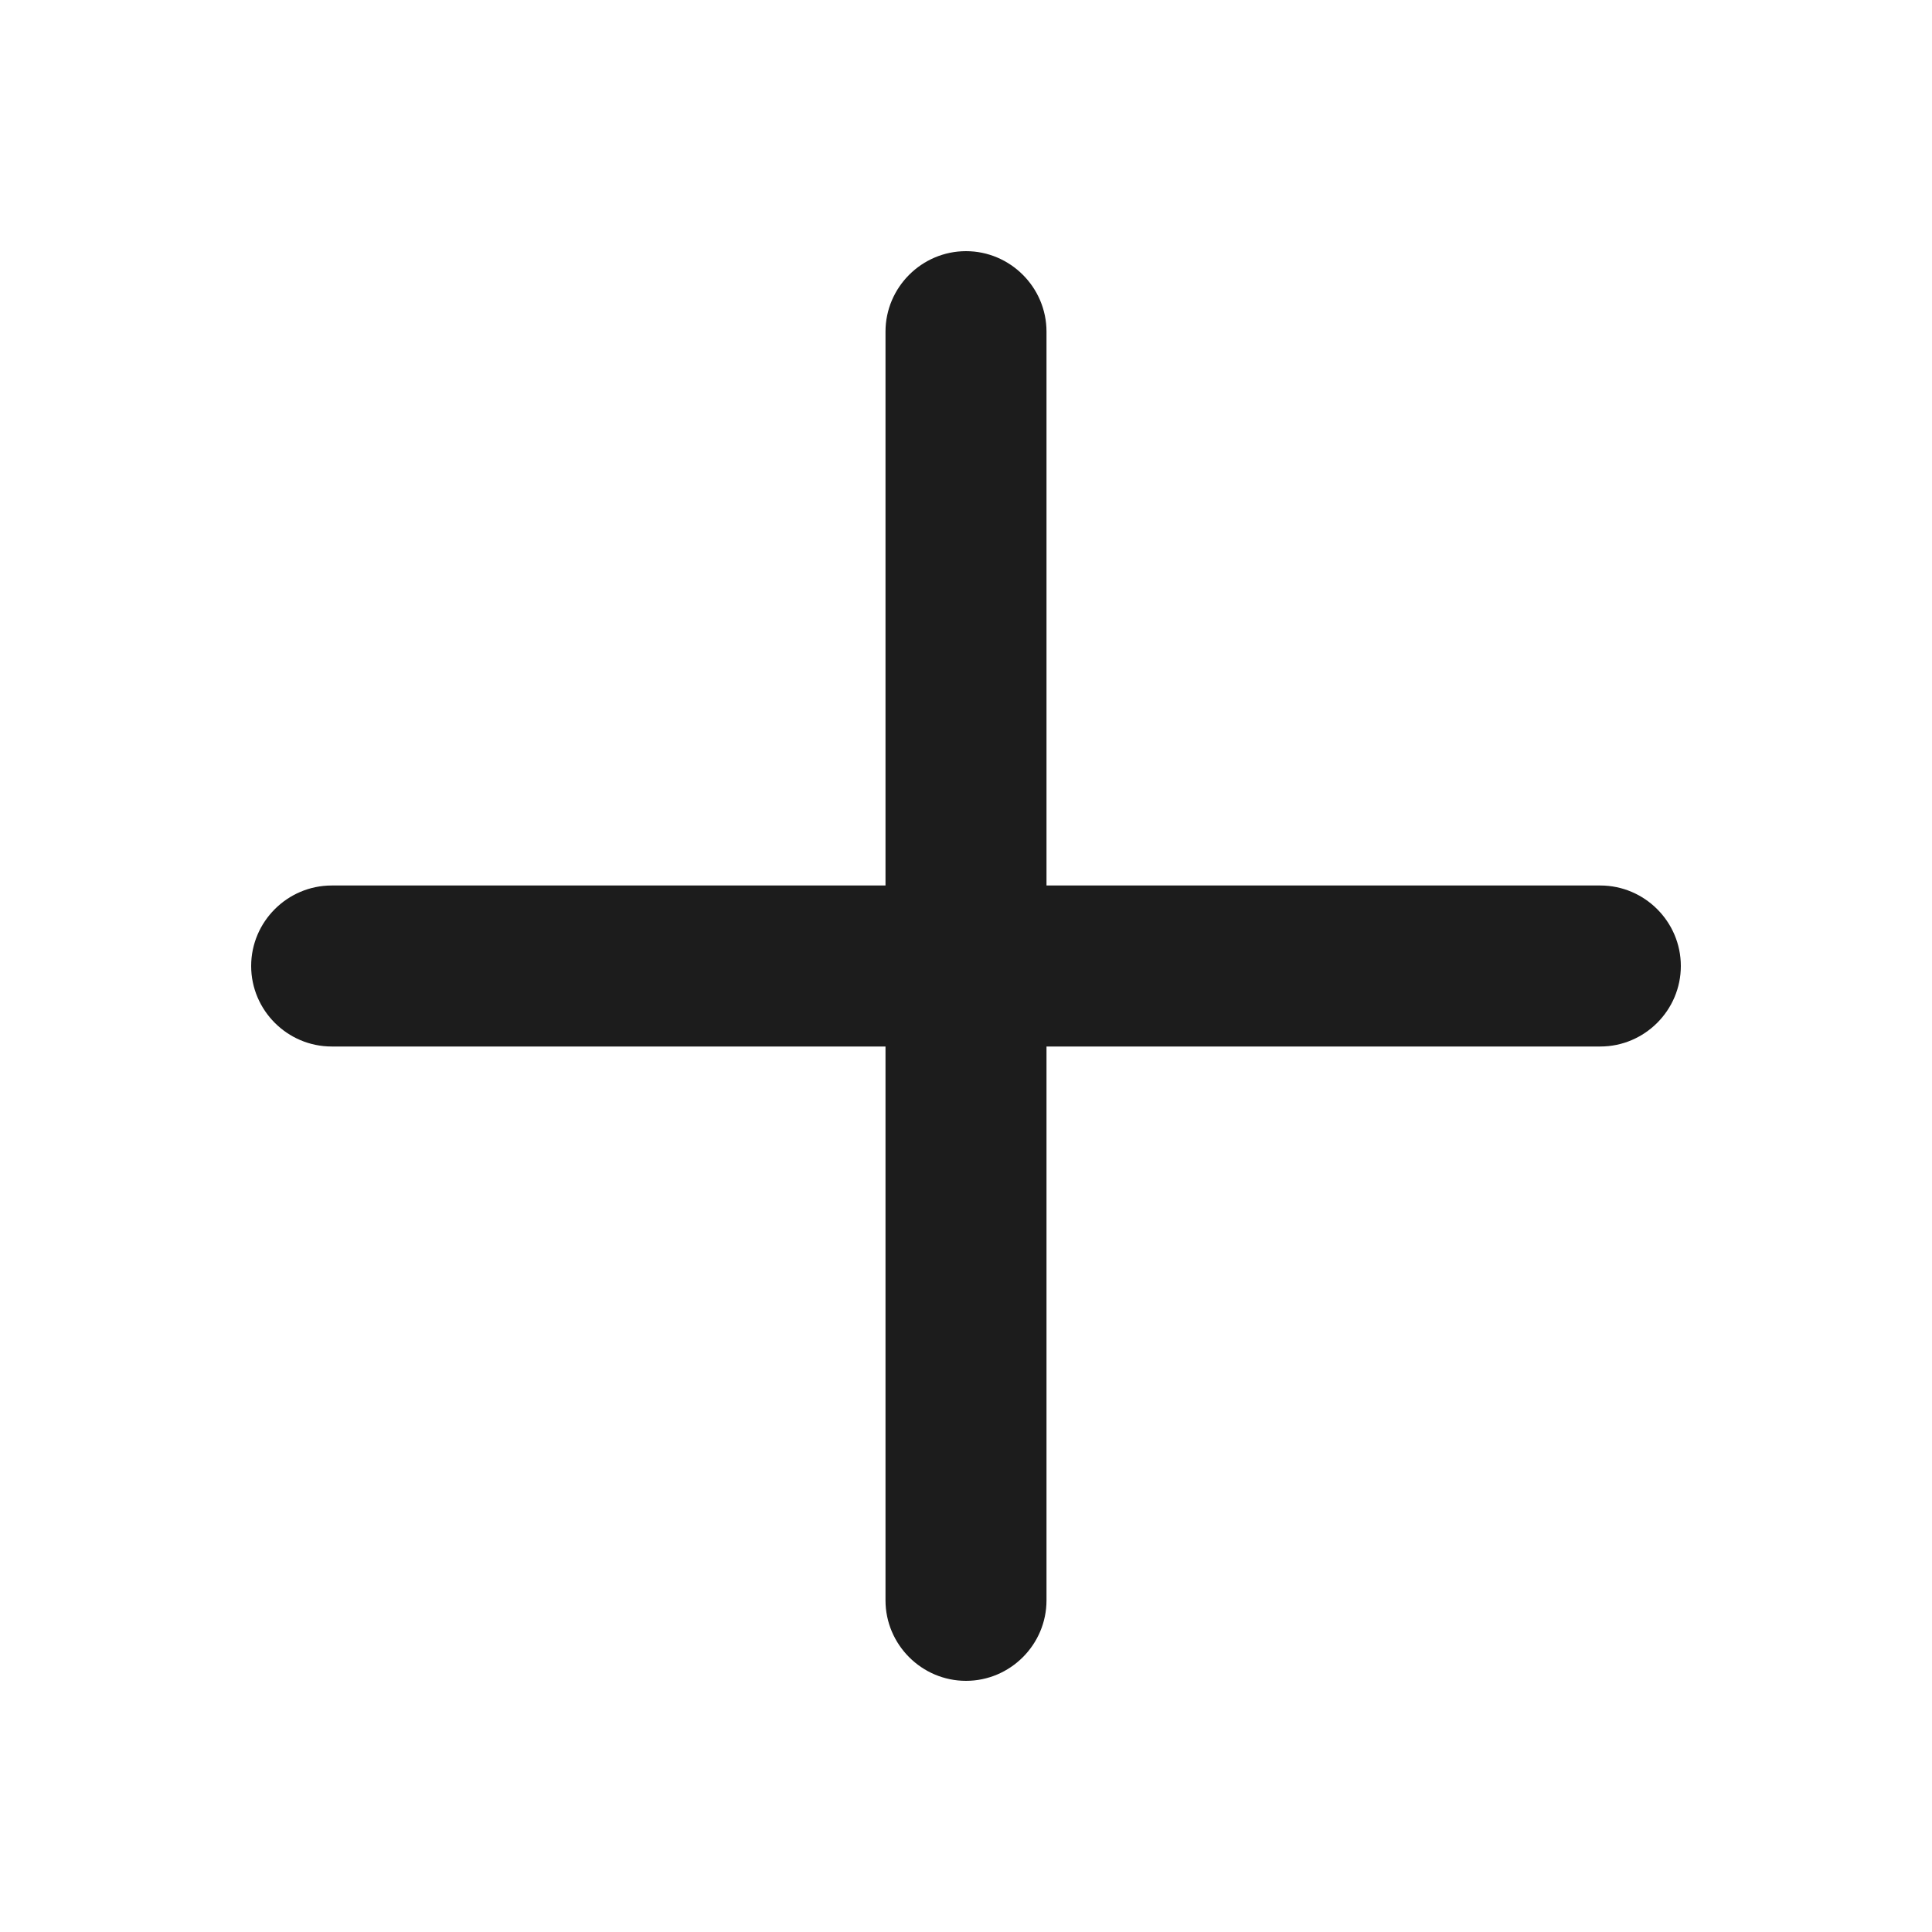
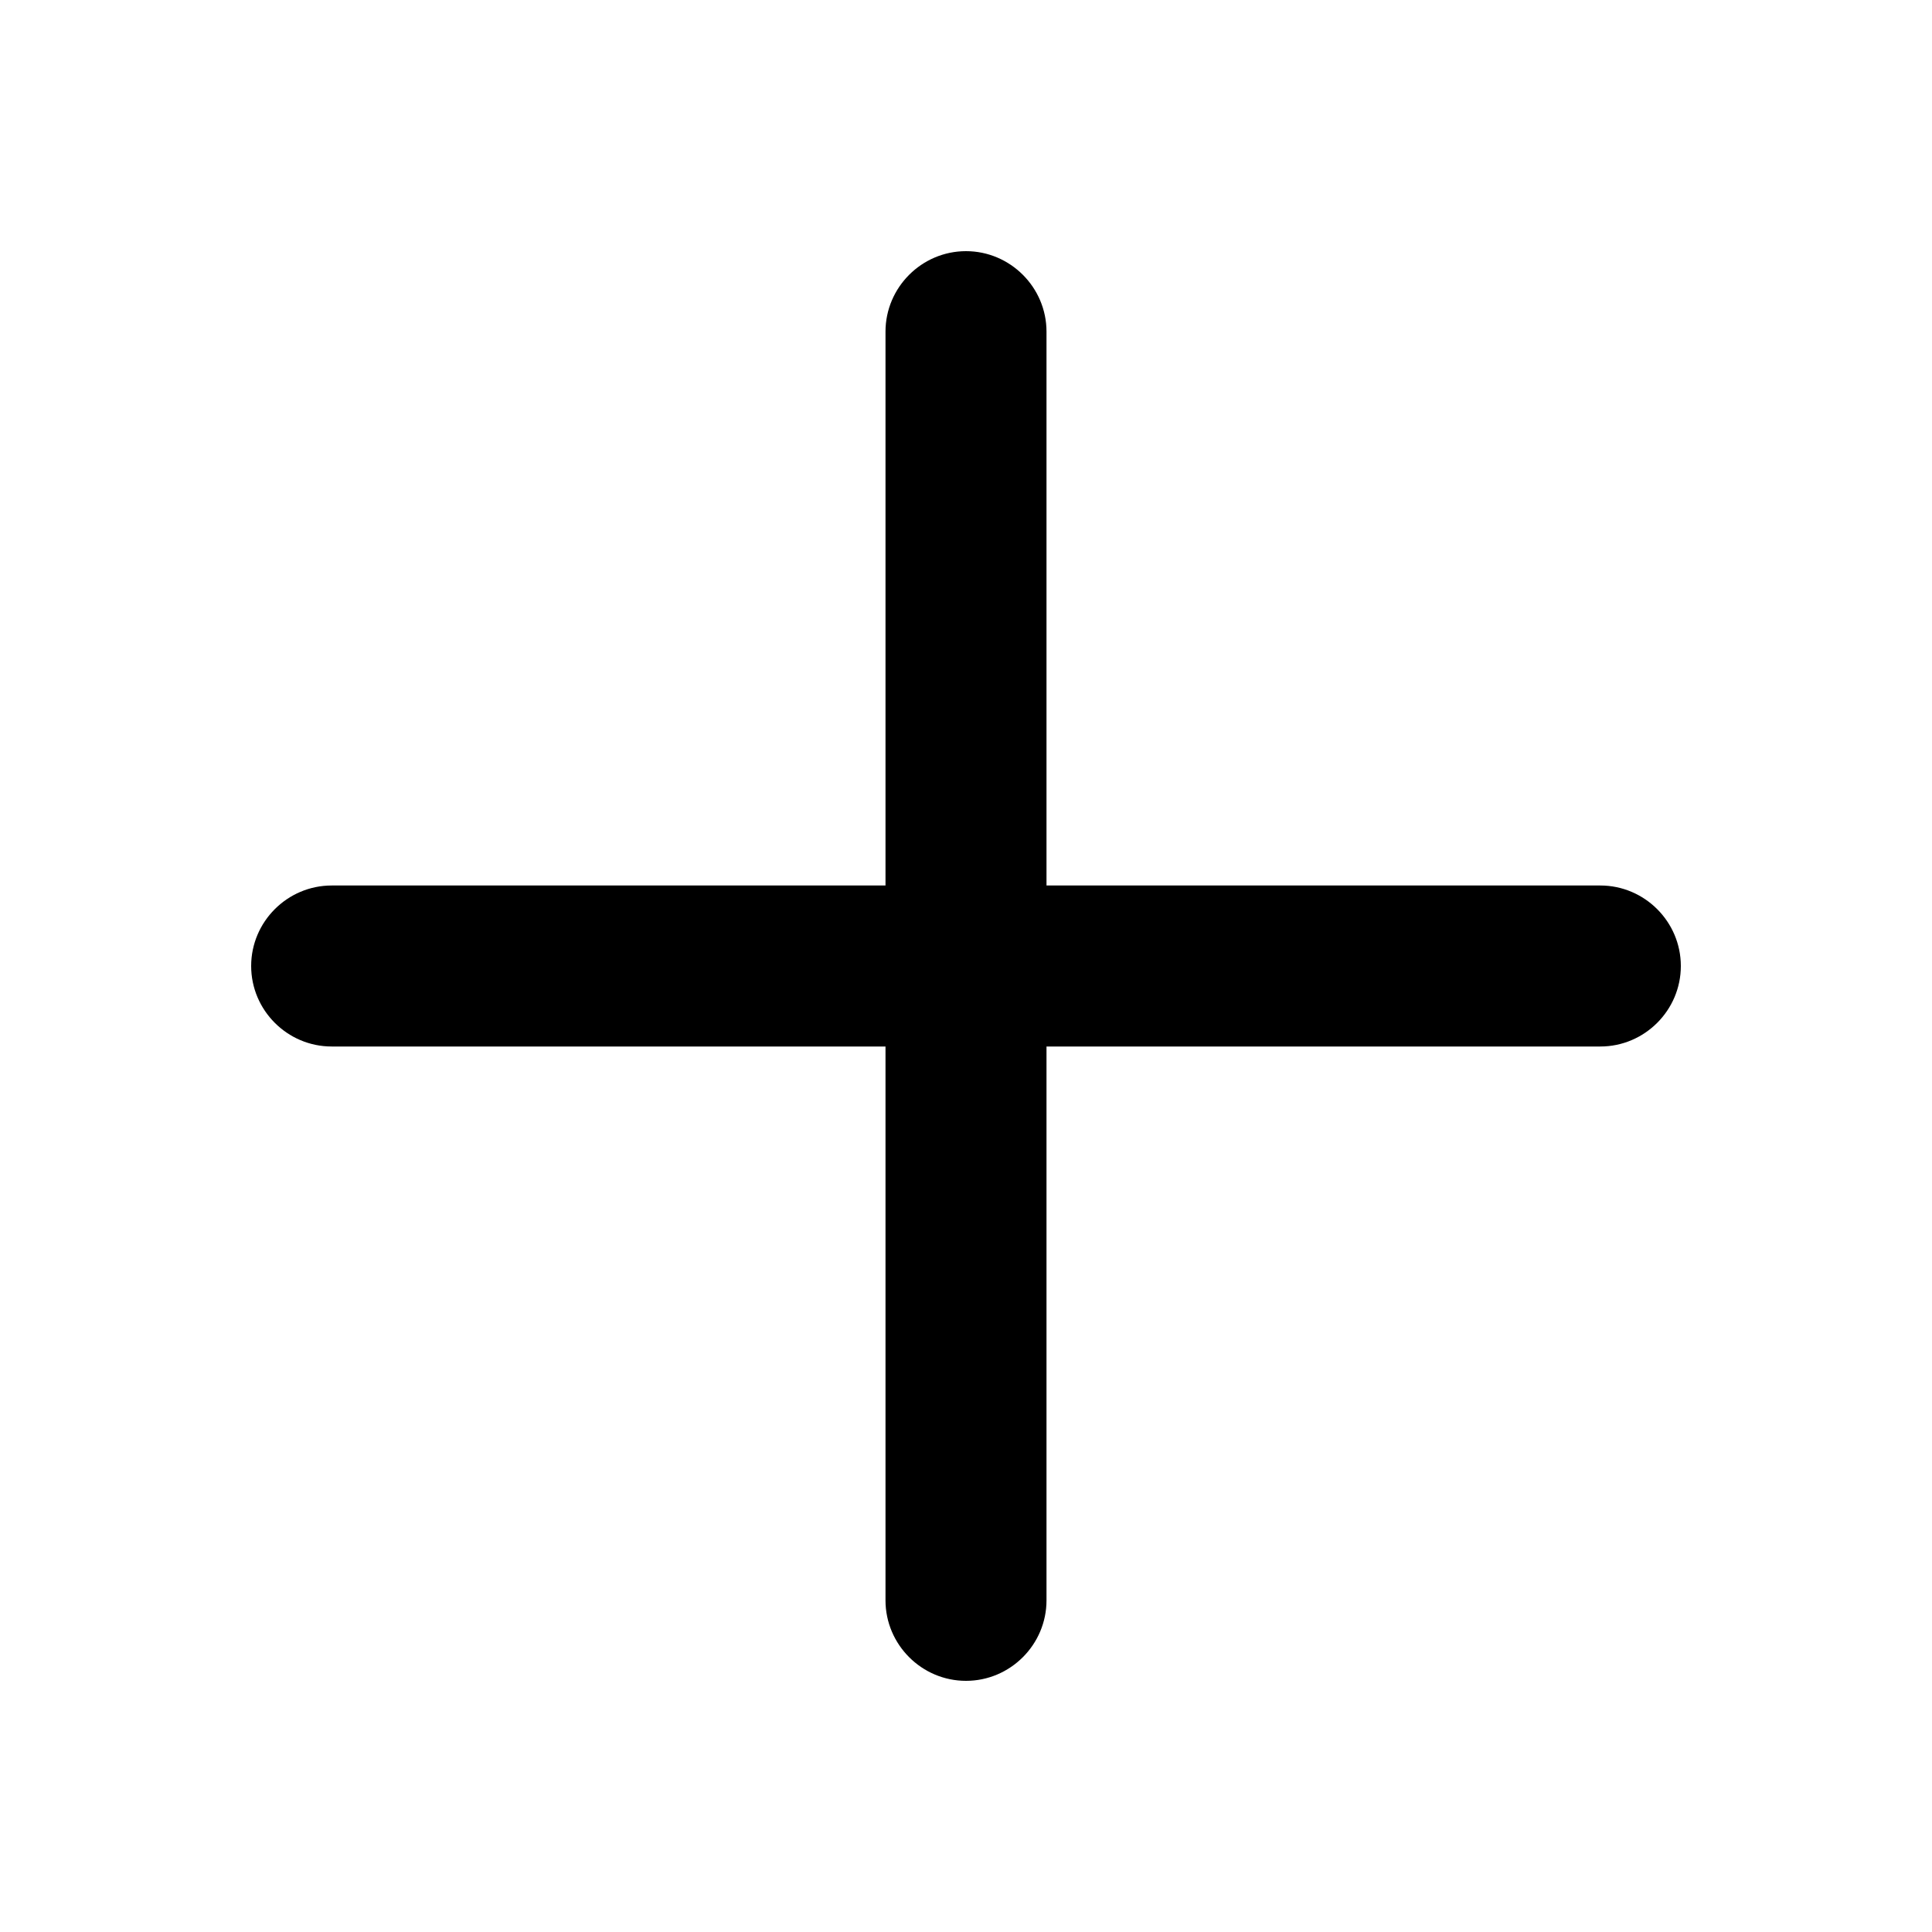
<svg xmlns="http://www.w3.org/2000/svg" width="24" height="24" fill="none" viewBox="0 0 24 24">
-   <path fill="#1C1C1C" d="M19.88 11H13V4.12c0-.55-.45-1-1-1s-1 .45-1 1V11H4.12c-.55 0-1 .45-1 1s.45 1 1 1H11v6.88c0 .55.45 1 1 1s1-.45 1-1V13h6.88c.55 0 1-.45 1-1s-.45-1-1-1Z" />
+   <path fill="currentColor" d="M19.88 11H13V4.12c0-.55-.45-1-1-1s-1 .45-1 1V11H4.12c-.55 0-1 .45-1 1s.45 1 1 1H11v6.88c0 .55.45 1 1 1s1-.45 1-1V13h6.88c.55 0 1-.45 1-1s-.45-1-1-1Z" />
</svg>
